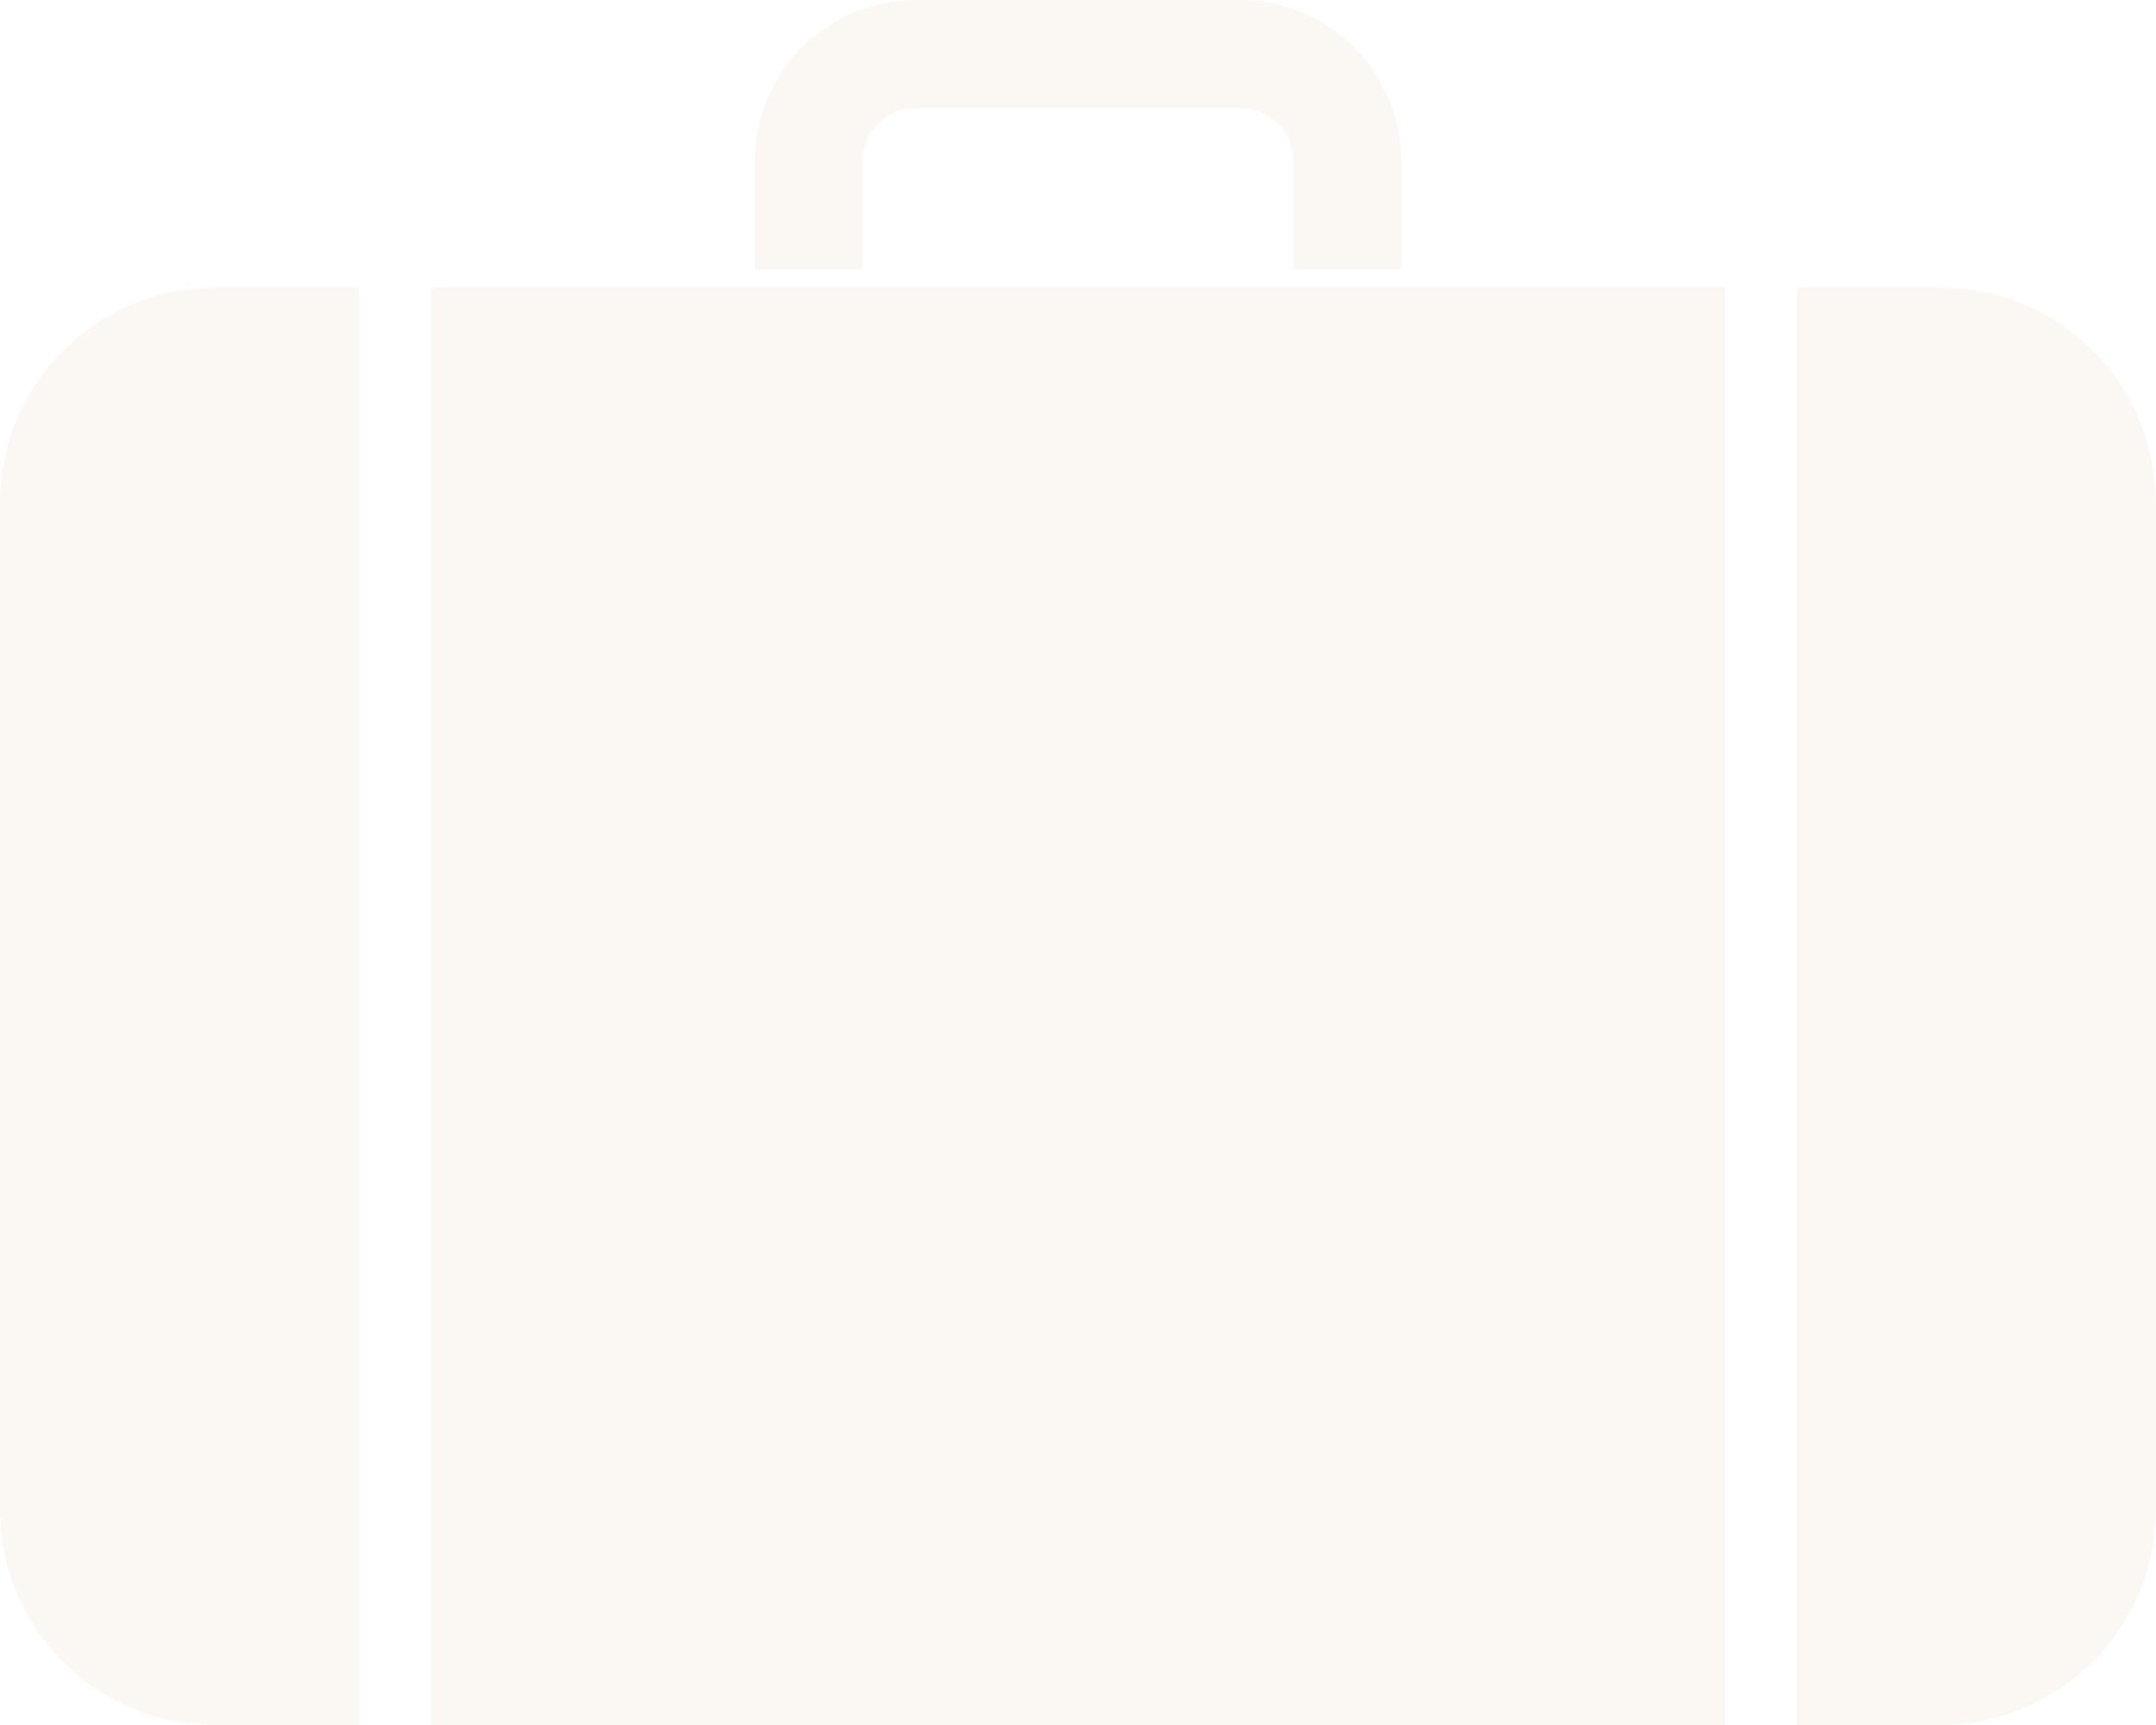
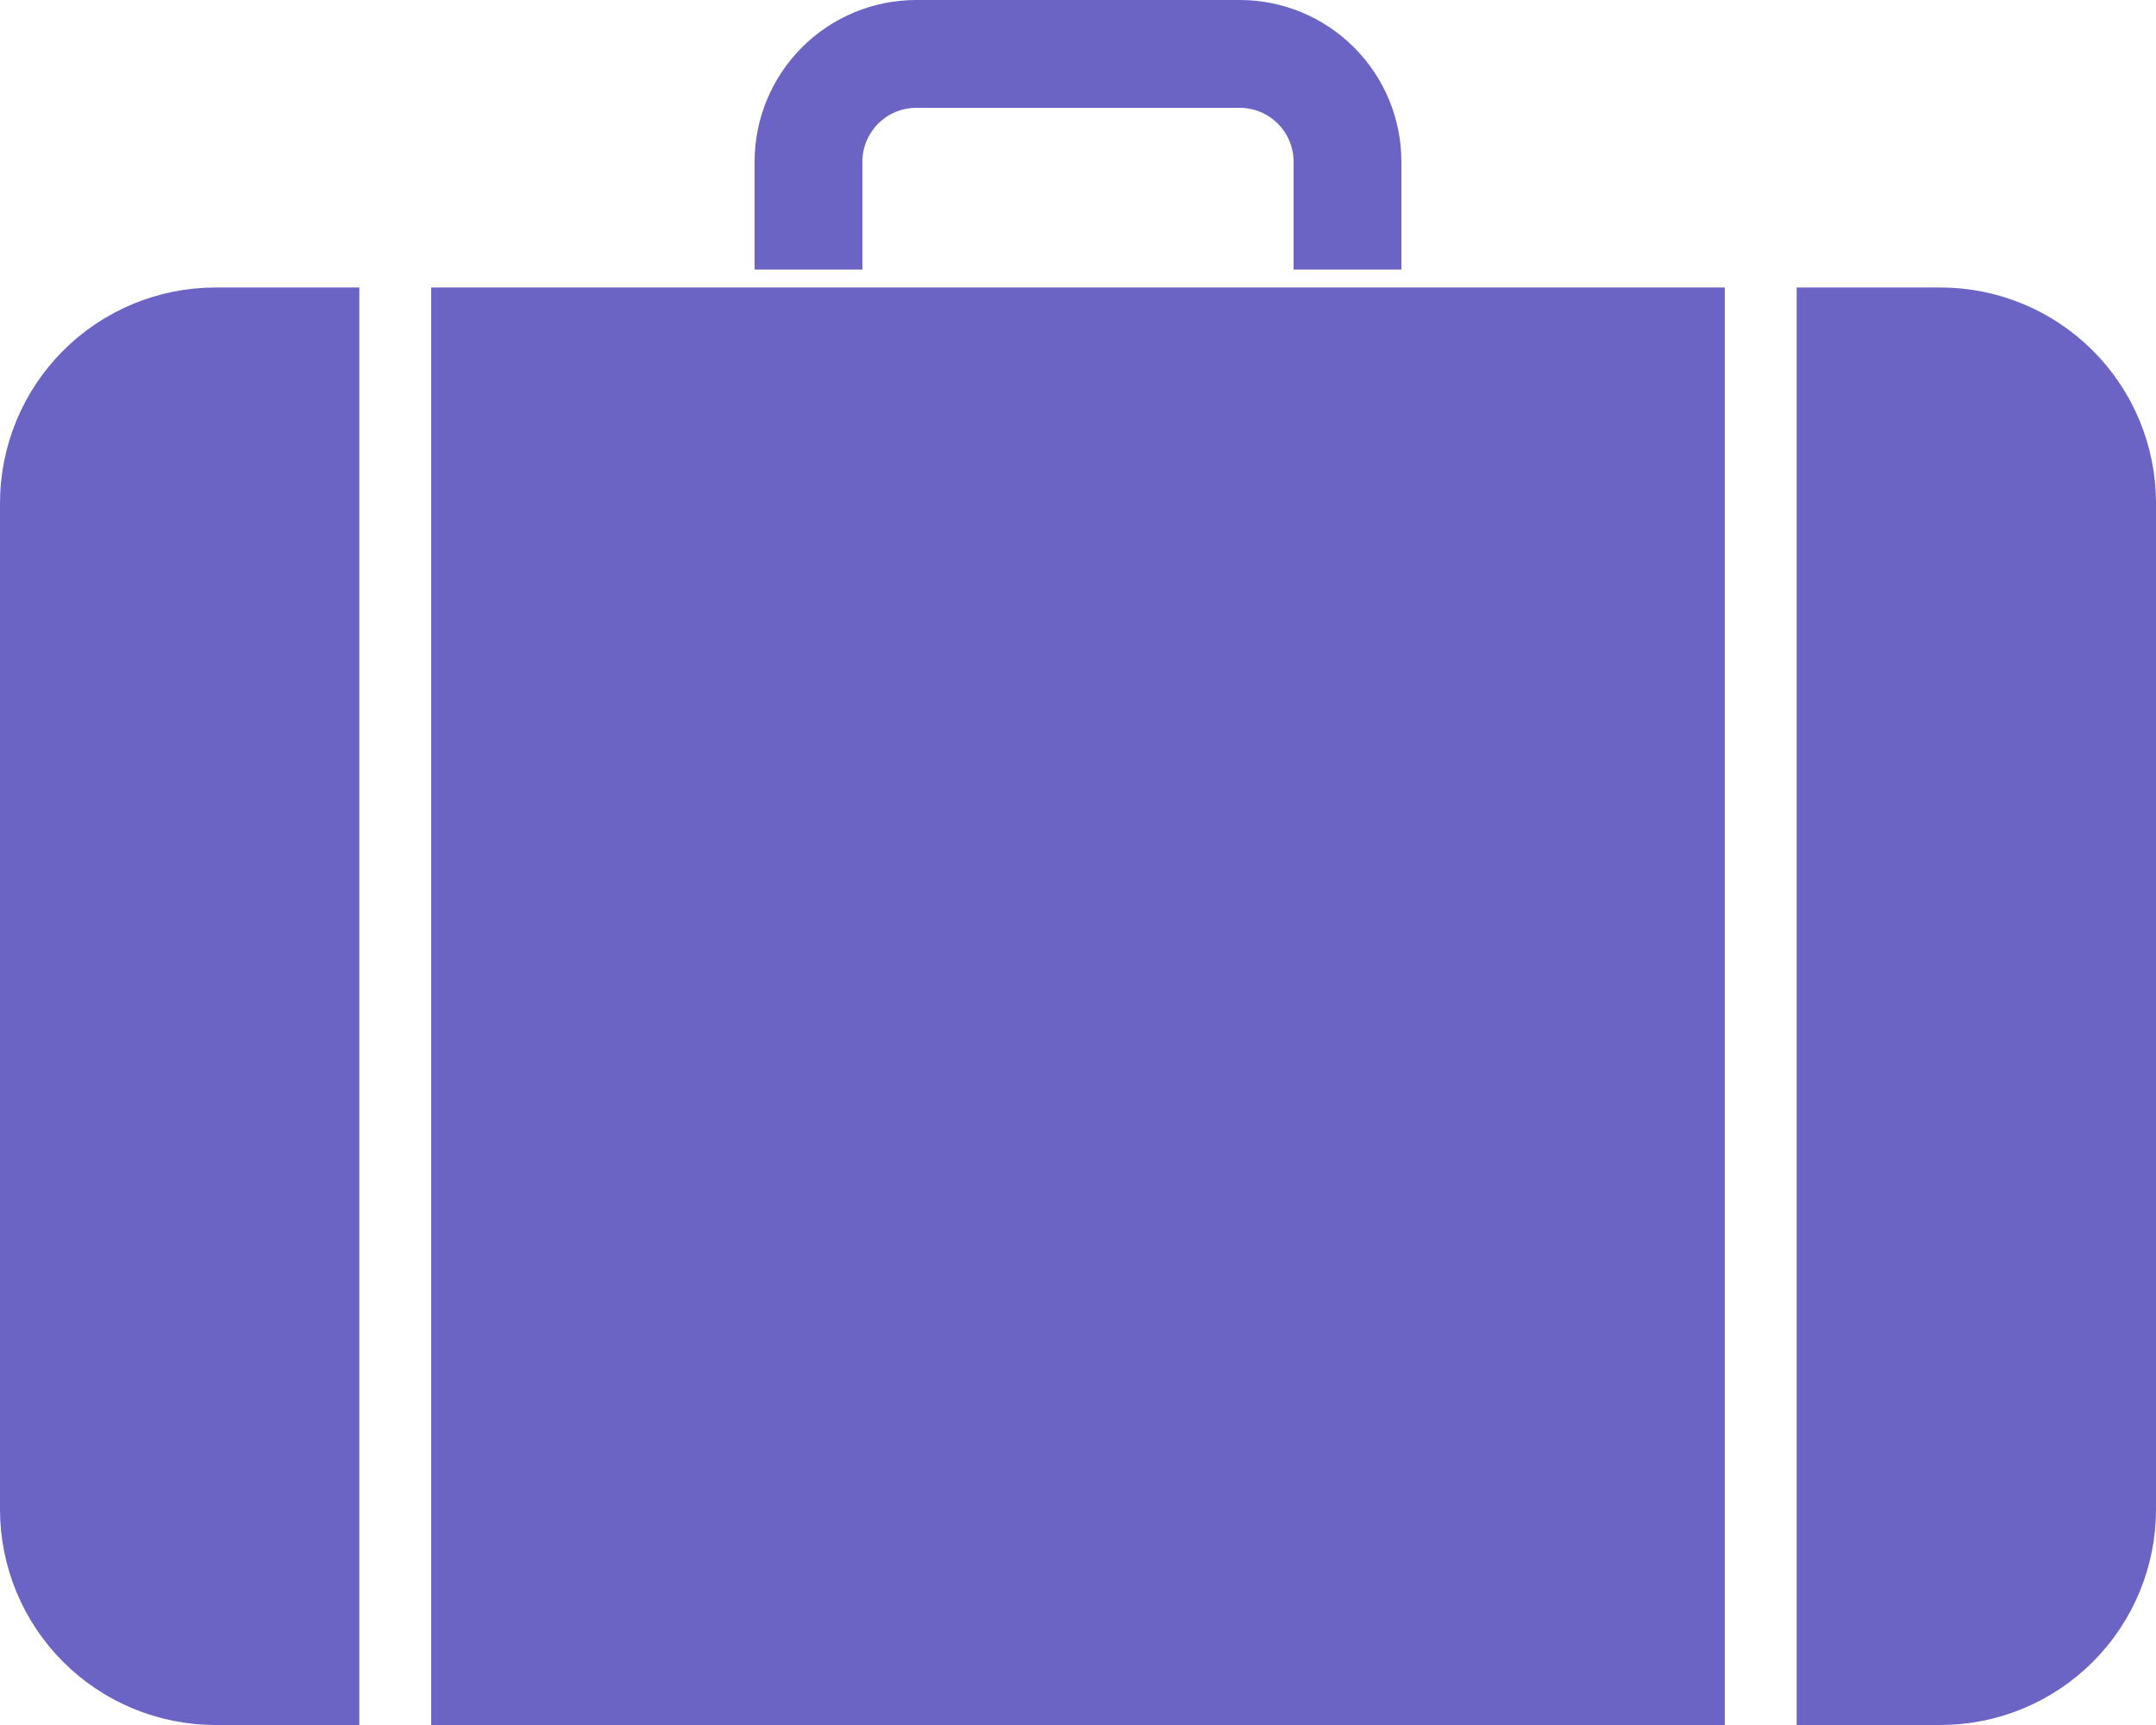
<svg xmlns="http://www.w3.org/2000/svg" width="60" height="48" viewBox="0 0 60 48" fill="none">
-   <path d="M8.2 9.8V46.2H6C4.886 46.2 3.818 45.758 3.03 44.97C2.243 44.182 1.8 43.114 1.8 42V14C1.8 12.886 2.243 11.818 3.03 11.03C3.818 10.242 4.886 9.8 6 9.8H8.2Z" fill="#FBF8F3" stroke="#FBF8F3" stroke-width="3.6" />
-   <path d="M13.8 46.2V9.8H46.2V46.2H13.8Z" fill="#FBF8F3" stroke="#FBF8F3" stroke-width="3.6" />
-   <path d="M51.8 9.8H54C55.114 9.8 56.182 10.242 56.97 11.03C57.758 11.818 58.2 12.886 58.2 14V42C58.2 43.114 57.758 44.182 56.97 44.97C56.182 45.758 55.114 46.2 54 46.2H51.8V9.8Z" fill="#FBF8F3" stroke="#FBF8F3" stroke-width="3.6" />
-   <path d="M21 7.5V4.5C21 3.307 21.474 2.162 22.318 1.318C23.162 0.474 24.306 0 25.5 0L34.5 0C35.694 0 36.838 0.474 37.682 1.318C38.526 2.162 39 3.307 39 4.5V7.5H36V4.5C36 4.102 35.842 3.721 35.561 3.439C35.279 3.158 34.898 3 34.5 3H25.5C25.102 3 24.721 3.158 24.439 3.439C24.158 3.721 24 4.102 24 4.5V7.5H21Z" fill="#FBF8F3" />
+   <path d="M8.2 9.8V46.2H6C4.886 46.2 3.818 45.758 3.03 44.97C2.243 44.182 1.8 43.114 1.8 42V14C1.8 12.886 2.243 11.818 3.03 11.03C3.818 10.242 4.886 9.8 6 9.8H8.2Z" fill="#6C64C4" stroke="#6C64C4" stroke-width="3.6" />
+   <path d="M13.8 46.2V9.8H46.2V46.2H13.8Z" fill="#6C64C4" stroke="#6C64C4" stroke-width="3.6" />
+   <path d="M51.8 9.8H54C55.114 9.8 56.182 10.242 56.97 11.03C57.758 11.818 58.2 12.886 58.2 14V42C58.2 43.114 57.758 44.182 56.97 44.97C56.182 45.758 55.114 46.2 54 46.2H51.8V9.8Z" fill="#6C64C4" stroke="#6C64C4" stroke-width="3.6" />
+   <path d="M21.5 7V4.5C21.5 3.439 21.921 2.422 22.672 1.672C23.422 0.921 24.439 0.5 25.5 0.5H34.5C35.561 0.5 36.578 0.921 37.328 1.672C38.079 2.422 38.5 3.439 38.5 4.5V7H36.5V4.5C36.5 3.97 36.289 3.461 35.914 3.086C35.539 2.711 35.03 2.5 34.5 2.5H25.5C24.97 2.5 24.461 2.711 24.086 3.086C23.711 3.461 23.5 3.97 23.5 4.5V7H21.5Z" fill="#6C64C4" stroke="#6C64C4" />
</svg>
